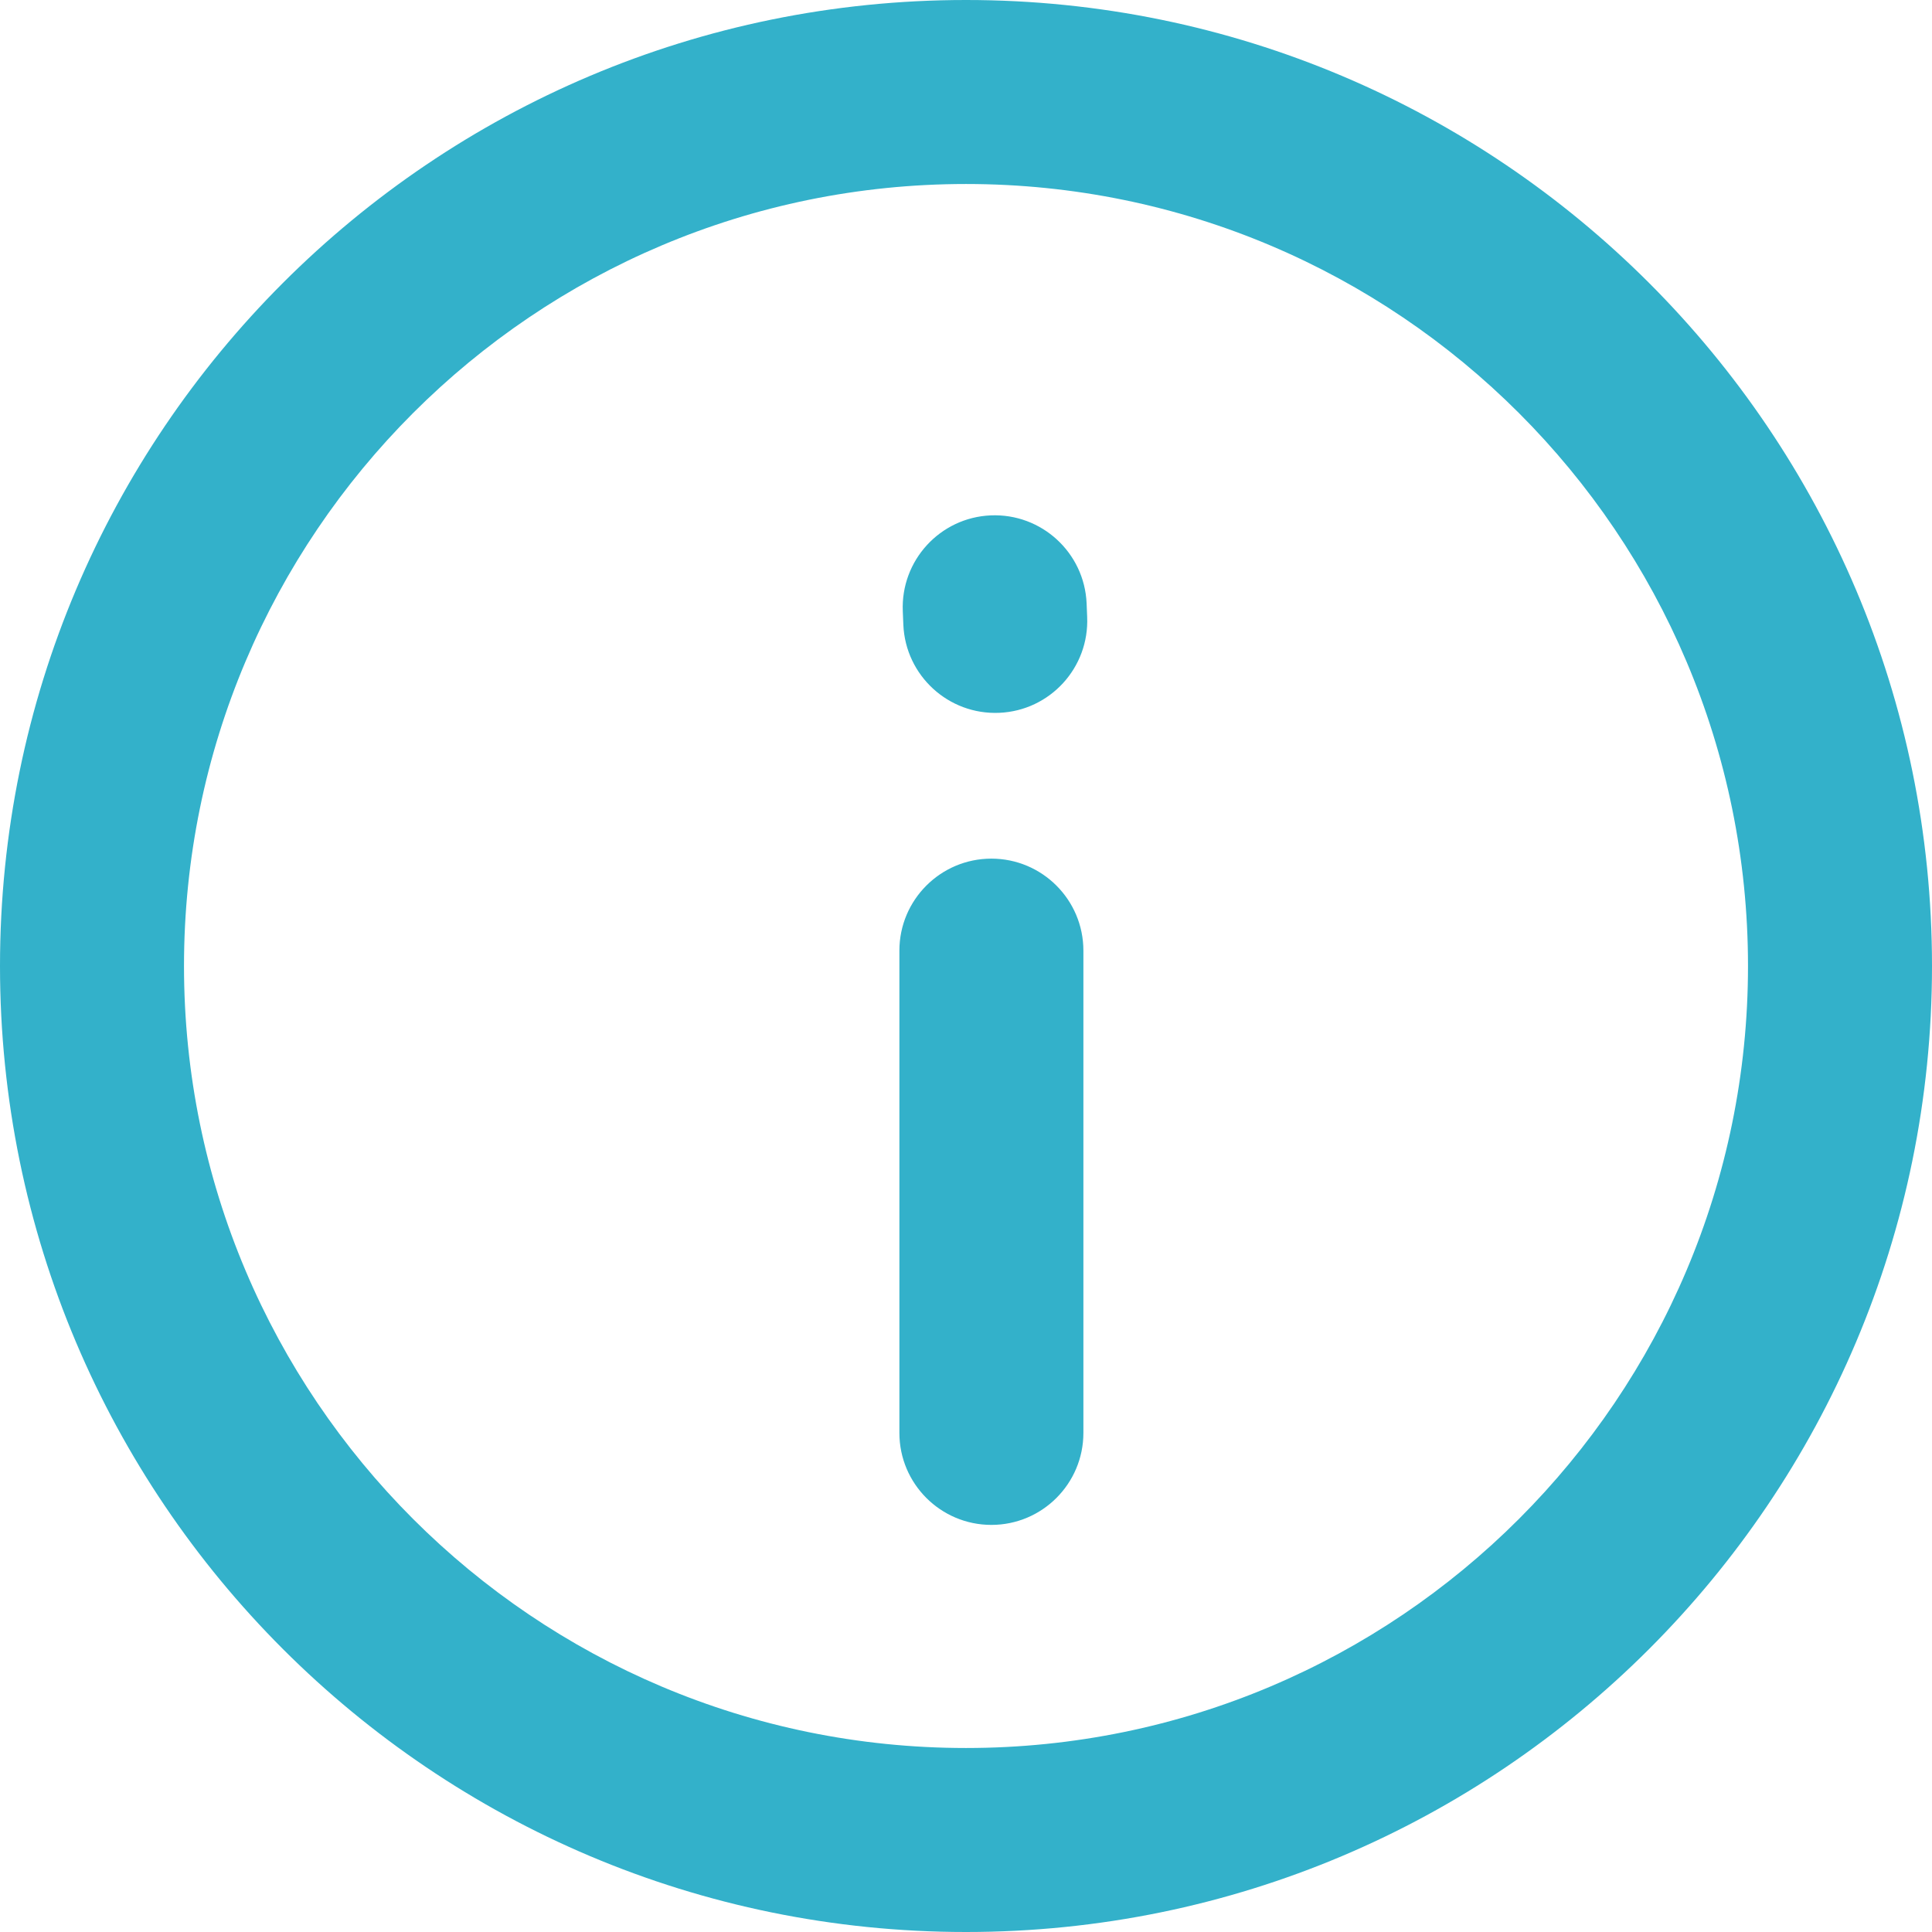
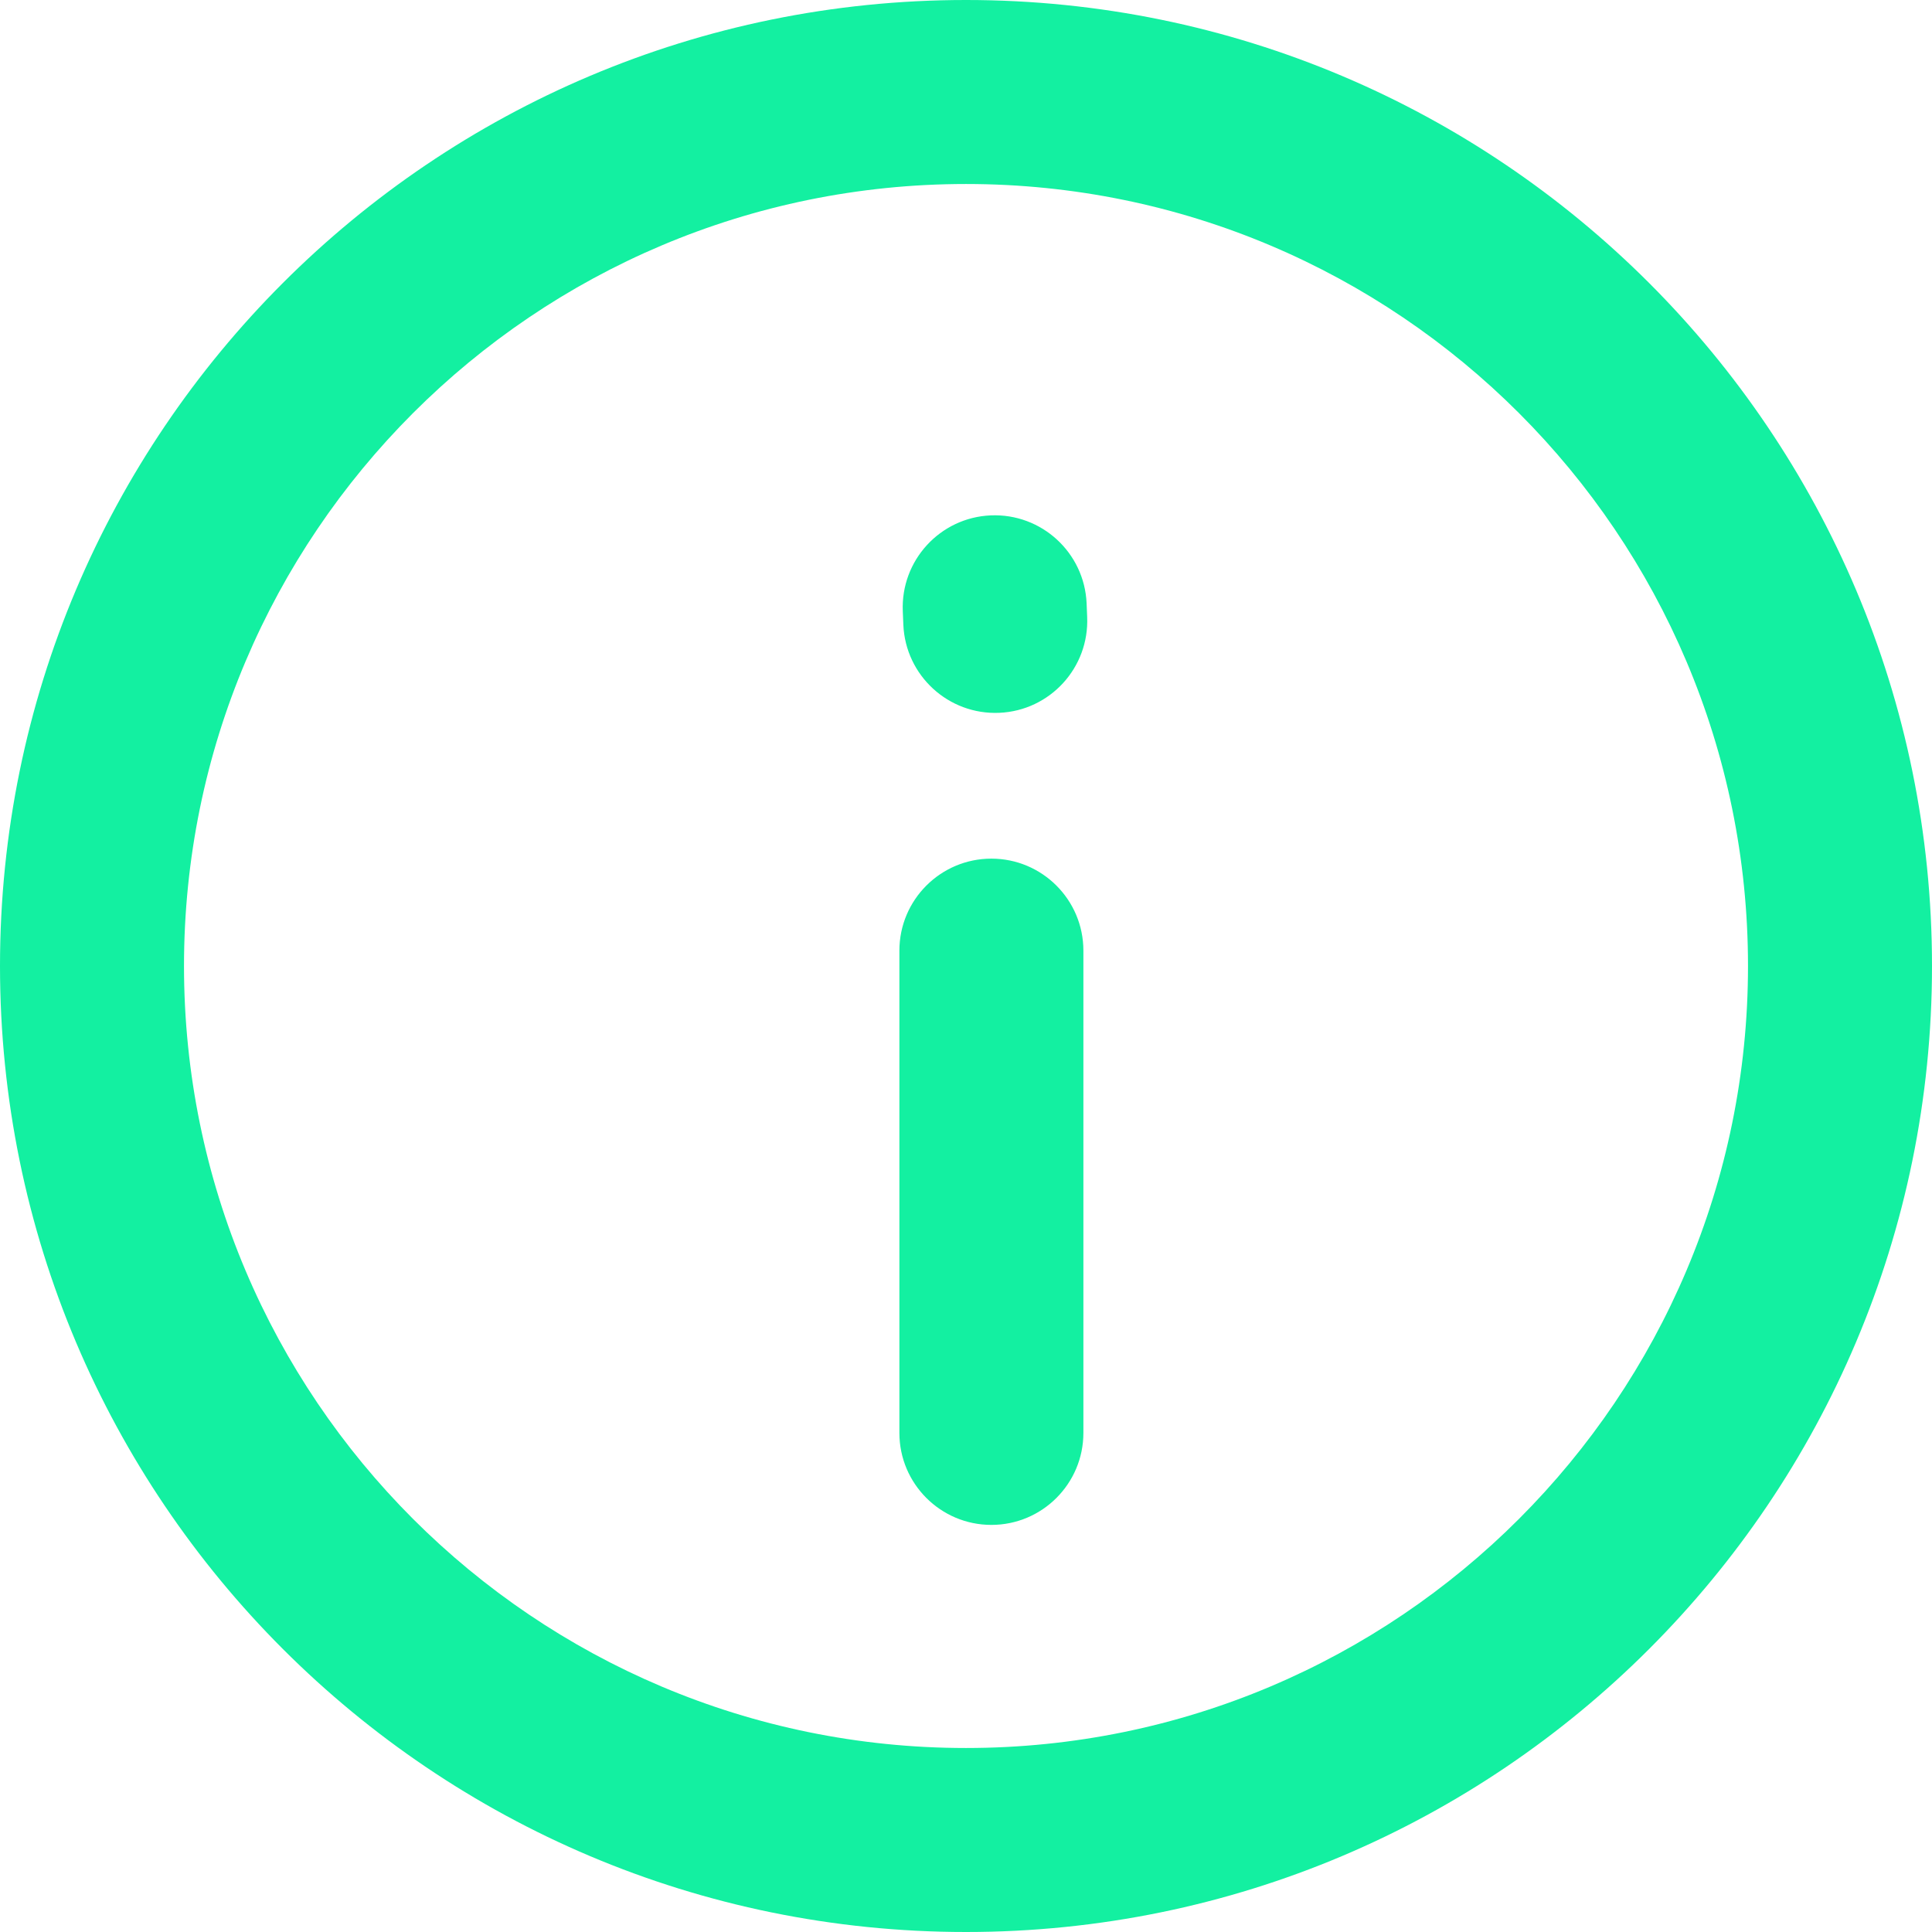
<svg xmlns="http://www.w3.org/2000/svg" width="21" height="21" viewBox="0 0 21 21" fill="none">
-   <path fill-rule="evenodd" clip-rule="evenodd" d="M10.5 19C15.194 19 19 15.194 19 10.5C19 5.806 15.194 2 10.5 2C5.806 2 2 5.806 2 10.5C2 15.194 5.806 19 10.5 19ZM10.5 21C16.299 21 21 16.299 21 10.5C21 4.701 16.299 0 10.5 0C4.701 0 0 4.701 0 10.5C0 16.299 4.701 21 10.5 21ZM10.776 9.333C11.328 9.333 11.776 9.781 11.776 10.333V15.575C11.776 16.127 11.328 16.575 10.776 16.575C10.224 16.575 9.776 16.127 9.776 15.575V10.333C9.776 9.781 10.224 9.333 10.776 9.333ZM11.811 6.558C11.787 6.006 11.32 5.578 10.768 5.602C10.217 5.626 9.789 6.093 9.813 6.645L9.819 6.792C9.843 7.344 10.31 7.772 10.862 7.748C11.414 7.724 11.841 7.257 11.817 6.705L11.811 6.558Z" fill="#33B1CA" />
+   <path fill-rule="evenodd" clip-rule="evenodd" d="M10.5 19C15.194 19 19 15.194 19 10.5C19 5.806 15.194 2 10.5 2C5.806 2 2 5.806 2 10.5C2 15.194 5.806 19 10.5 19ZM10.5 21C16.299 21 21 16.299 21 10.5C21 4.701 16.299 0 10.5 0C4.701 0 0 4.701 0 10.5C0 16.299 4.701 21 10.5 21ZM10.776 9.333C11.328 9.333 11.776 9.781 11.776 10.333V15.575C11.776 16.127 11.328 16.575 10.776 16.575C10.224 16.575 9.776 16.127 9.776 15.575V10.333C9.776 9.781 10.224 9.333 10.776 9.333ZM11.811 6.558C11.787 6.006 11.32 5.578 10.768 5.602C10.217 5.626 9.789 6.093 9.813 6.645L9.819 6.792C9.843 7.344 10.31 7.772 10.862 7.748C11.414 7.724 11.841 7.257 11.817 6.705L11.811 6.558Z" fill="#13F0A1" />
</svg>
